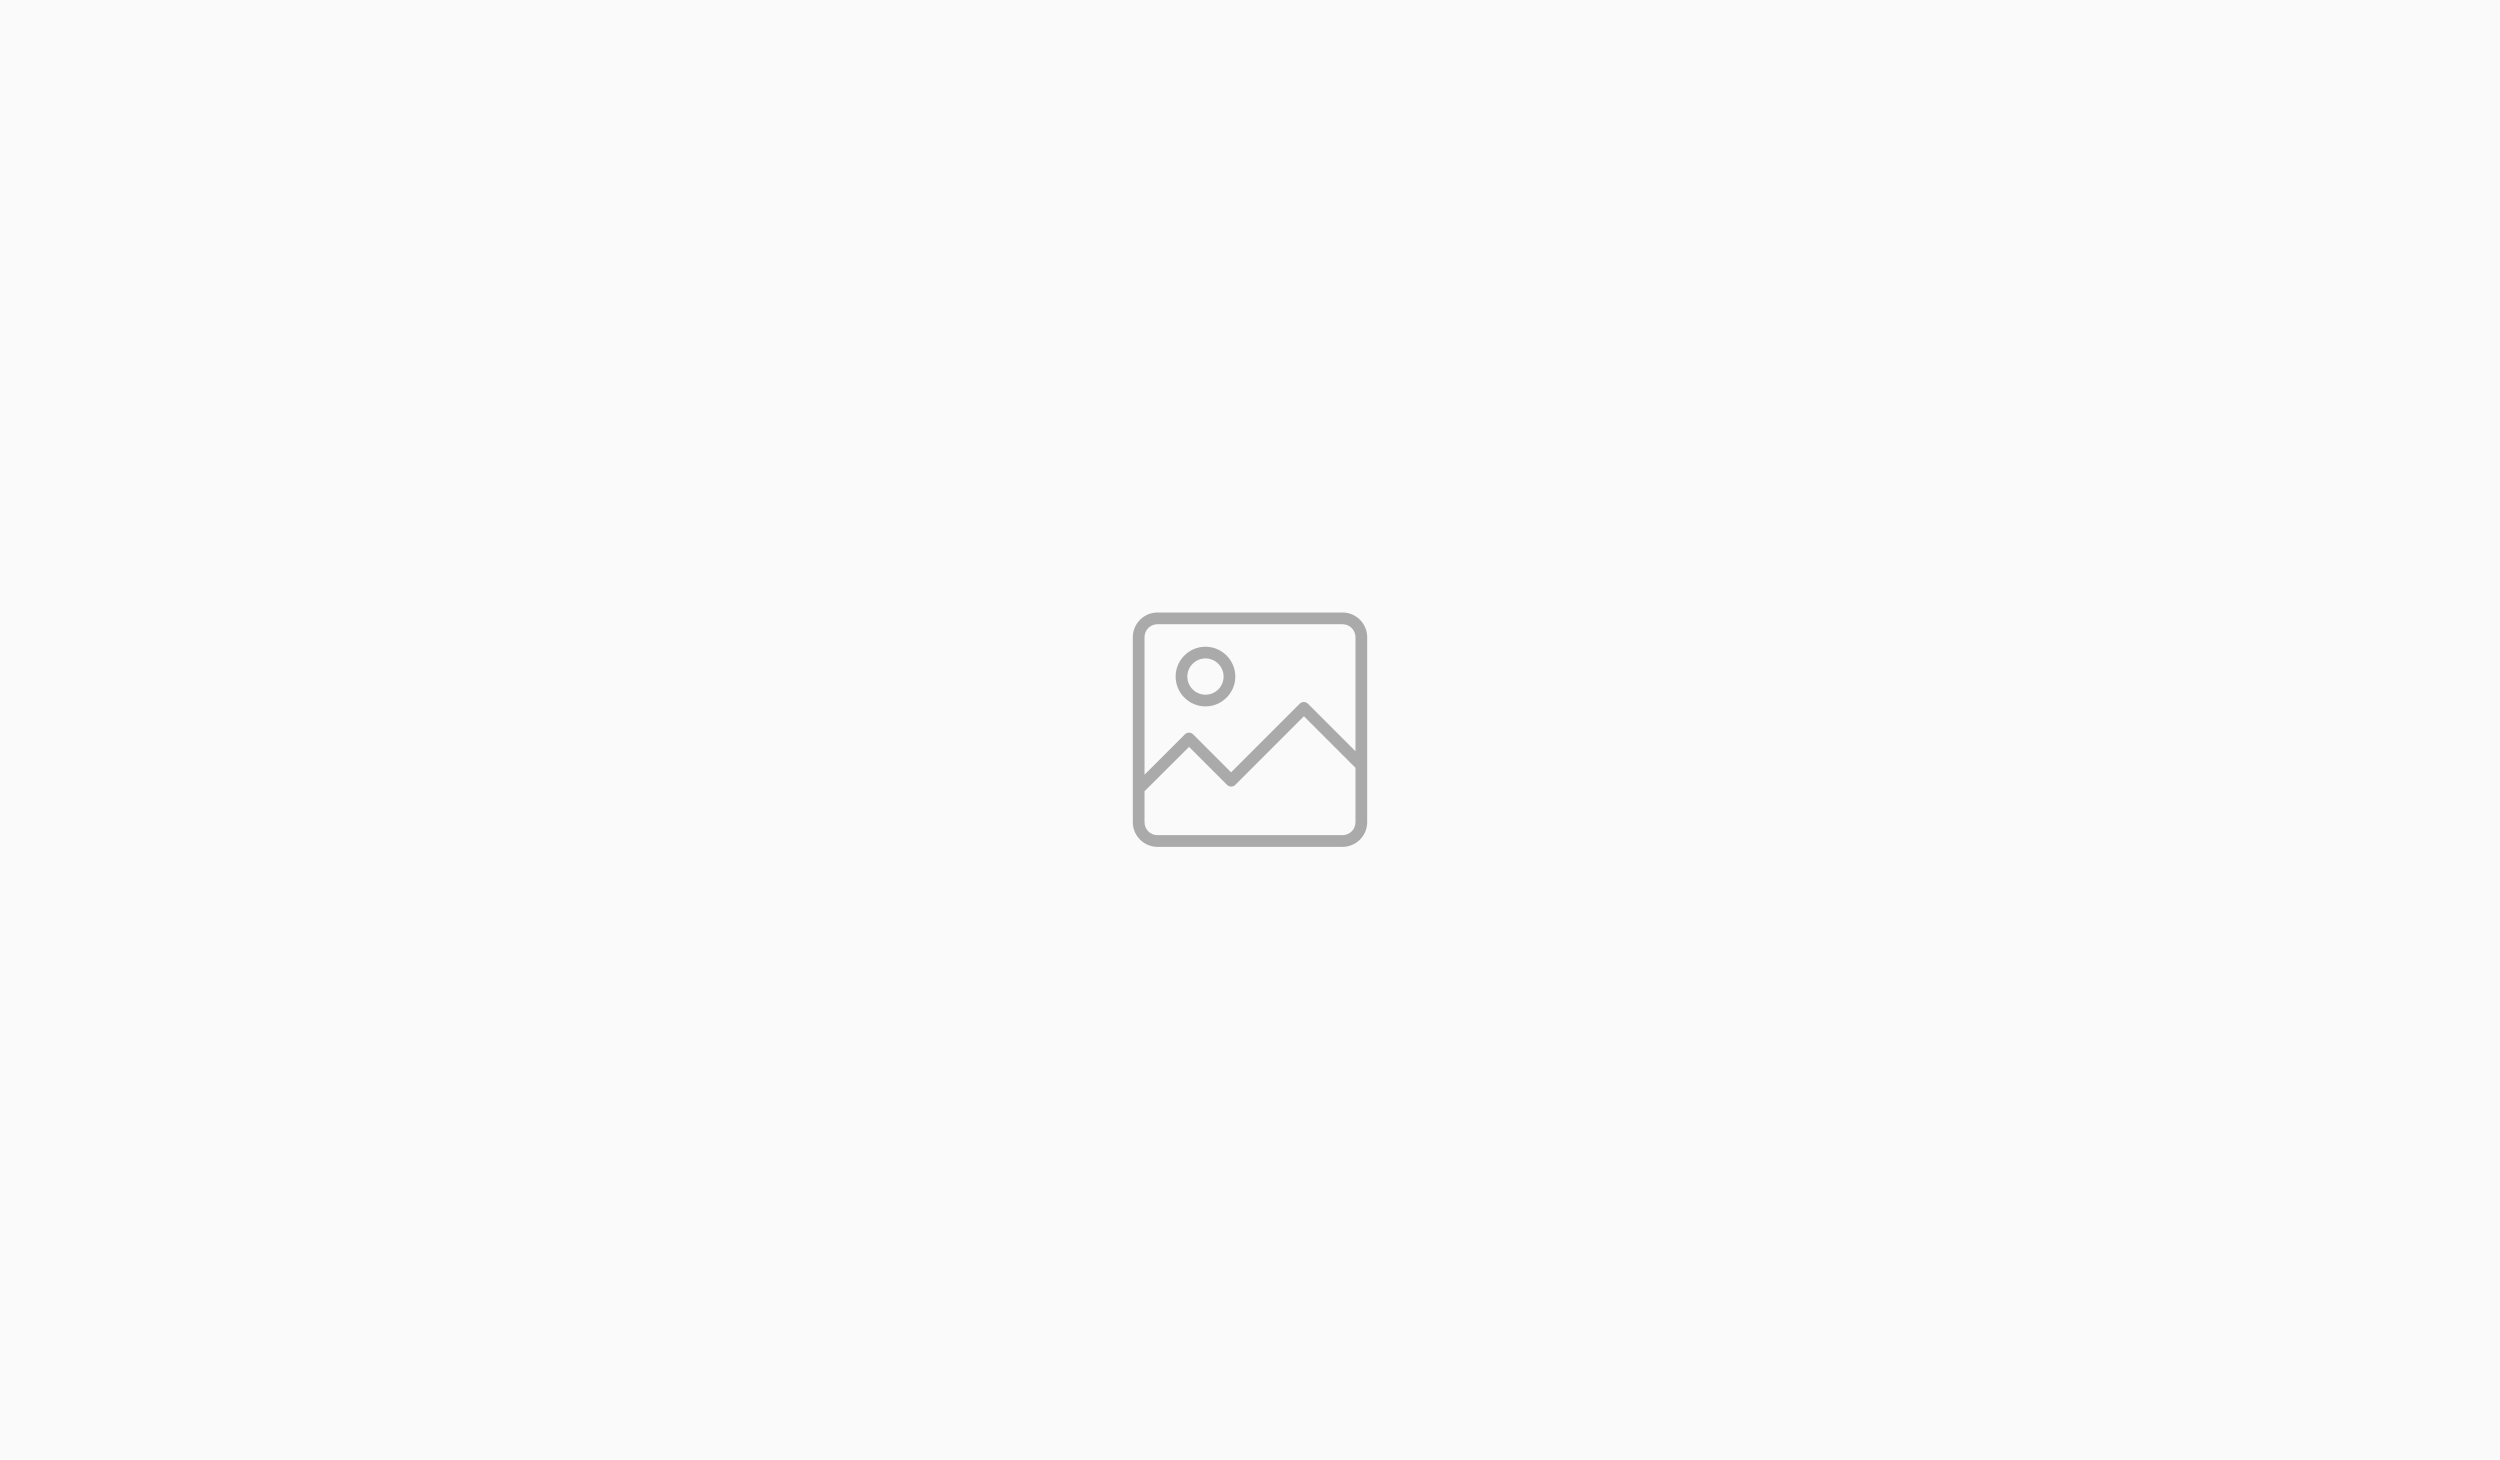
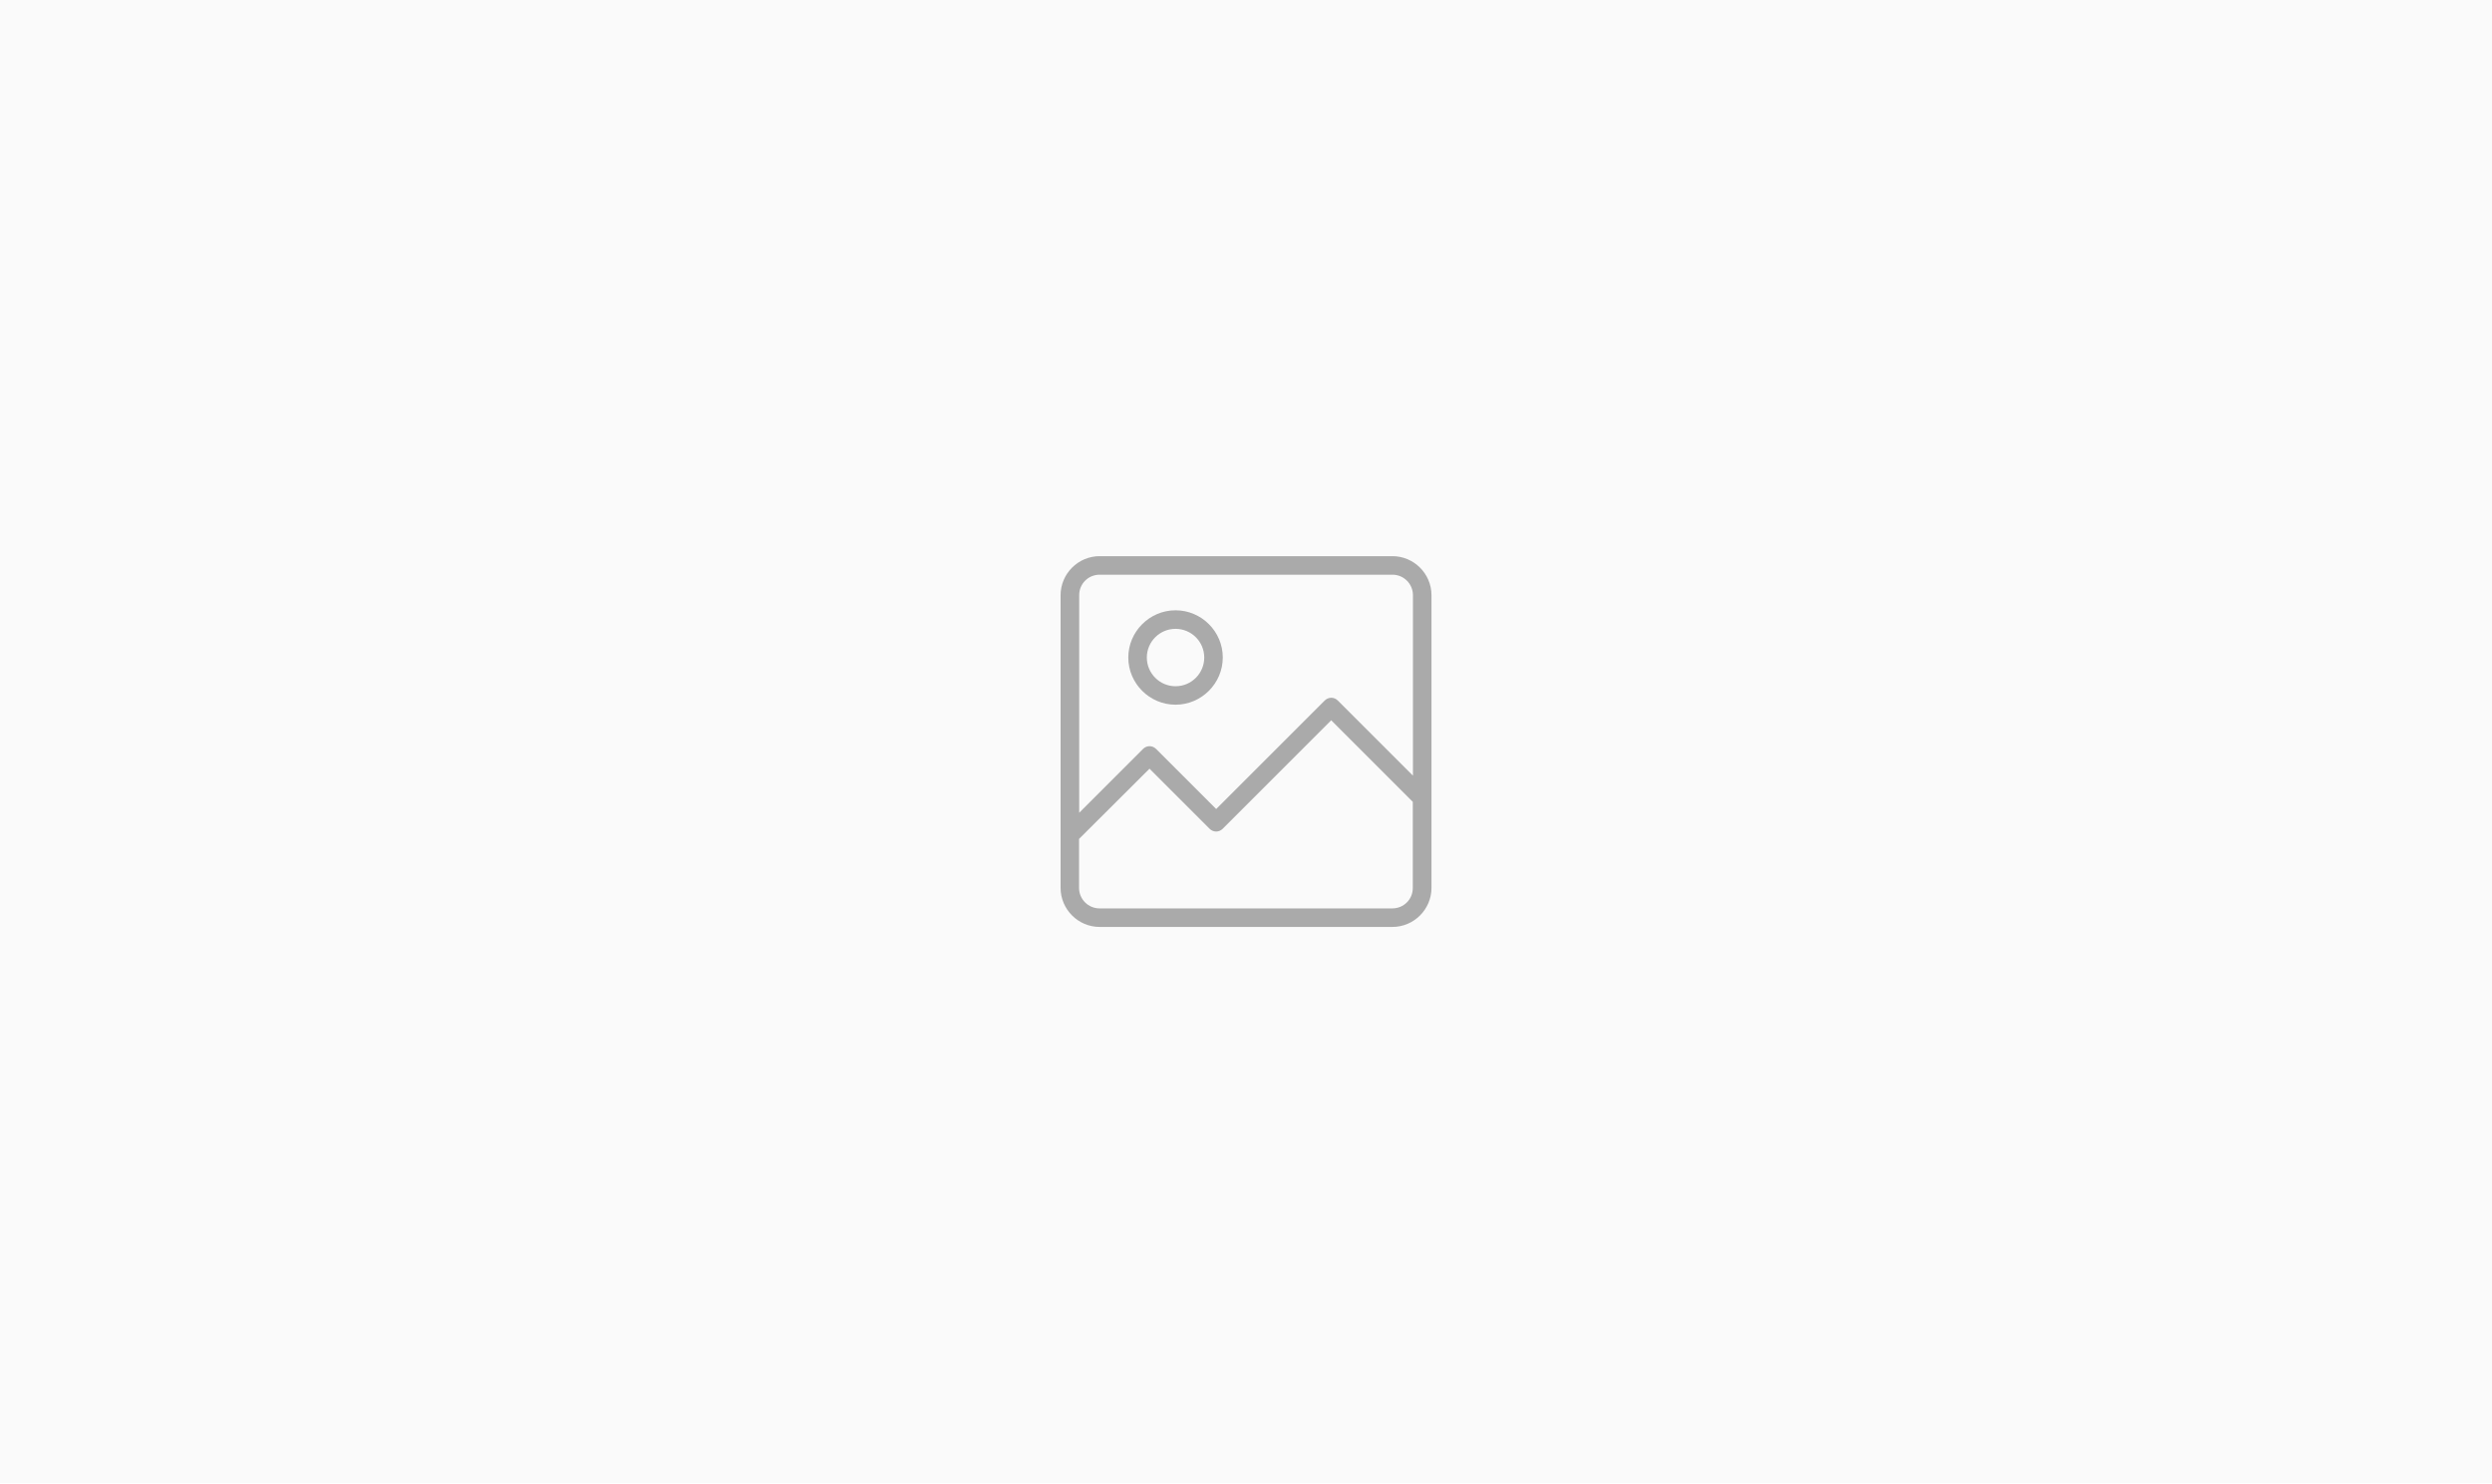
- <svg xmlns="http://www.w3.org/2000/svg" version="1.1" id="Layer_1" x="0px" y="0px" viewBox="0 0 1600 934" style="enable-background:new 0 0 1600 934;" xml:space="preserve">
+ <svg xmlns="http://www.w3.org/2000/svg" version="1.1" id="Layer_1" x="0px" y="0px" viewBox="0 0 336 200" style="enable-background:new 0 0 336 200;" xml:space="preserve">
  <style type="text/css">
	.st0{fill:#FAFAFA;}
	.st1{fill:#AAAAAA;}
</style>
-   <rect x="0" class="st0" width="1600" height="934" />
+   <rect class="st0" width="336" height="200" />
  <g>
-     <path class="st1" d="M725,526.2c0,8.7,7.1,15.8,15.8,15.8h118.4c8.7,0,15.8-7.1,15.8-15.8V407.8c0-8.7-7.1-15.8-15.8-15.8H740.8   c-8.7,0-15.8,7.1-15.8,15.8V526.2z M859.2,534.5H740.8c-4.6,0-8.3-3.7-8.3-8.3v-19.8L761,478l24.3,24.3c1.5,1.5,3.8,1.5,5.3,0   l43.9-43.9l33,33v34.8C867.5,530.8,863.8,534.5,859.2,534.5z M740.8,399.5h118.4c4.6,0,8.3,3.7,8.3,8.3v73l-30.4-30.4   c-1.5-1.5-3.8-1.5-5.3,0l-43.9,43.9L763.6,470c-1.5-1.5-3.8-1.5-5.3,0l-25.8,25.8v-88C732.5,403.2,736.2,399.5,740.8,399.5z" />
-     <path class="st1" d="M771.5,452.1c10.5,0,19.1-8.6,19.1-19.1s-8.6-19.1-19.1-19.1s-19.1,8.6-19.1,19.1S761,452.1,771.5,452.1z    M771.5,421.4c6.4,0,11.6,5.2,11.6,11.6s-5.2,11.6-11.6,11.6c-6.4,0-11.6-5.2-11.6-11.6S765.1,421.4,771.5,421.4z" />
+     <path class="st1" d="M143,119.73c0,2.9,2.37,5.27,5.27,5.27h39.47c2.9,0,5.27-2.37,5.27-5.27V80.27c0-2.9-2.37-5.27-5.27-5.27   h-39.47c-2.9,0-5.27,2.37-5.27,5.27V119.73z M187.73,122.5h-39.47c-1.53,0-2.77-1.23-2.77-2.77v-6.6l9.5-9.47l8.1,8.1   c0.5,0.5,1.27,0.5,1.77,0l14.63-14.63l11,11v11.6C190.5,121.27,189.27,122.5,187.73,122.5z M148.27,77.5h39.47   c1.53,0,2.77,1.23,2.77,2.77v24.33l-10.13-10.13c-0.5-0.5-1.27-0.5-1.77,0l-14.63,14.63l-8.1-8.1c-0.5-0.5-1.27-0.5-1.77,0   l-8.6,8.6V80.27C145.5,78.73,146.73,77.5,148.27,77.5z" />
+     <path class="st1" d="M158.5,95.03c3.5,0,6.37-2.87,6.37-6.37S162,82.3,158.5,82.3s-6.37,2.87-6.37,6.37S155,95.03,158.5,95.03z    M158.5,84.8c2.13,0,3.87,1.73,3.87,3.87s-1.73,3.87-3.87,3.87c-2.13,0-3.87-1.73-3.87-3.87S156.37,84.8,158.5,84.8z" />
  </g>
</svg>
